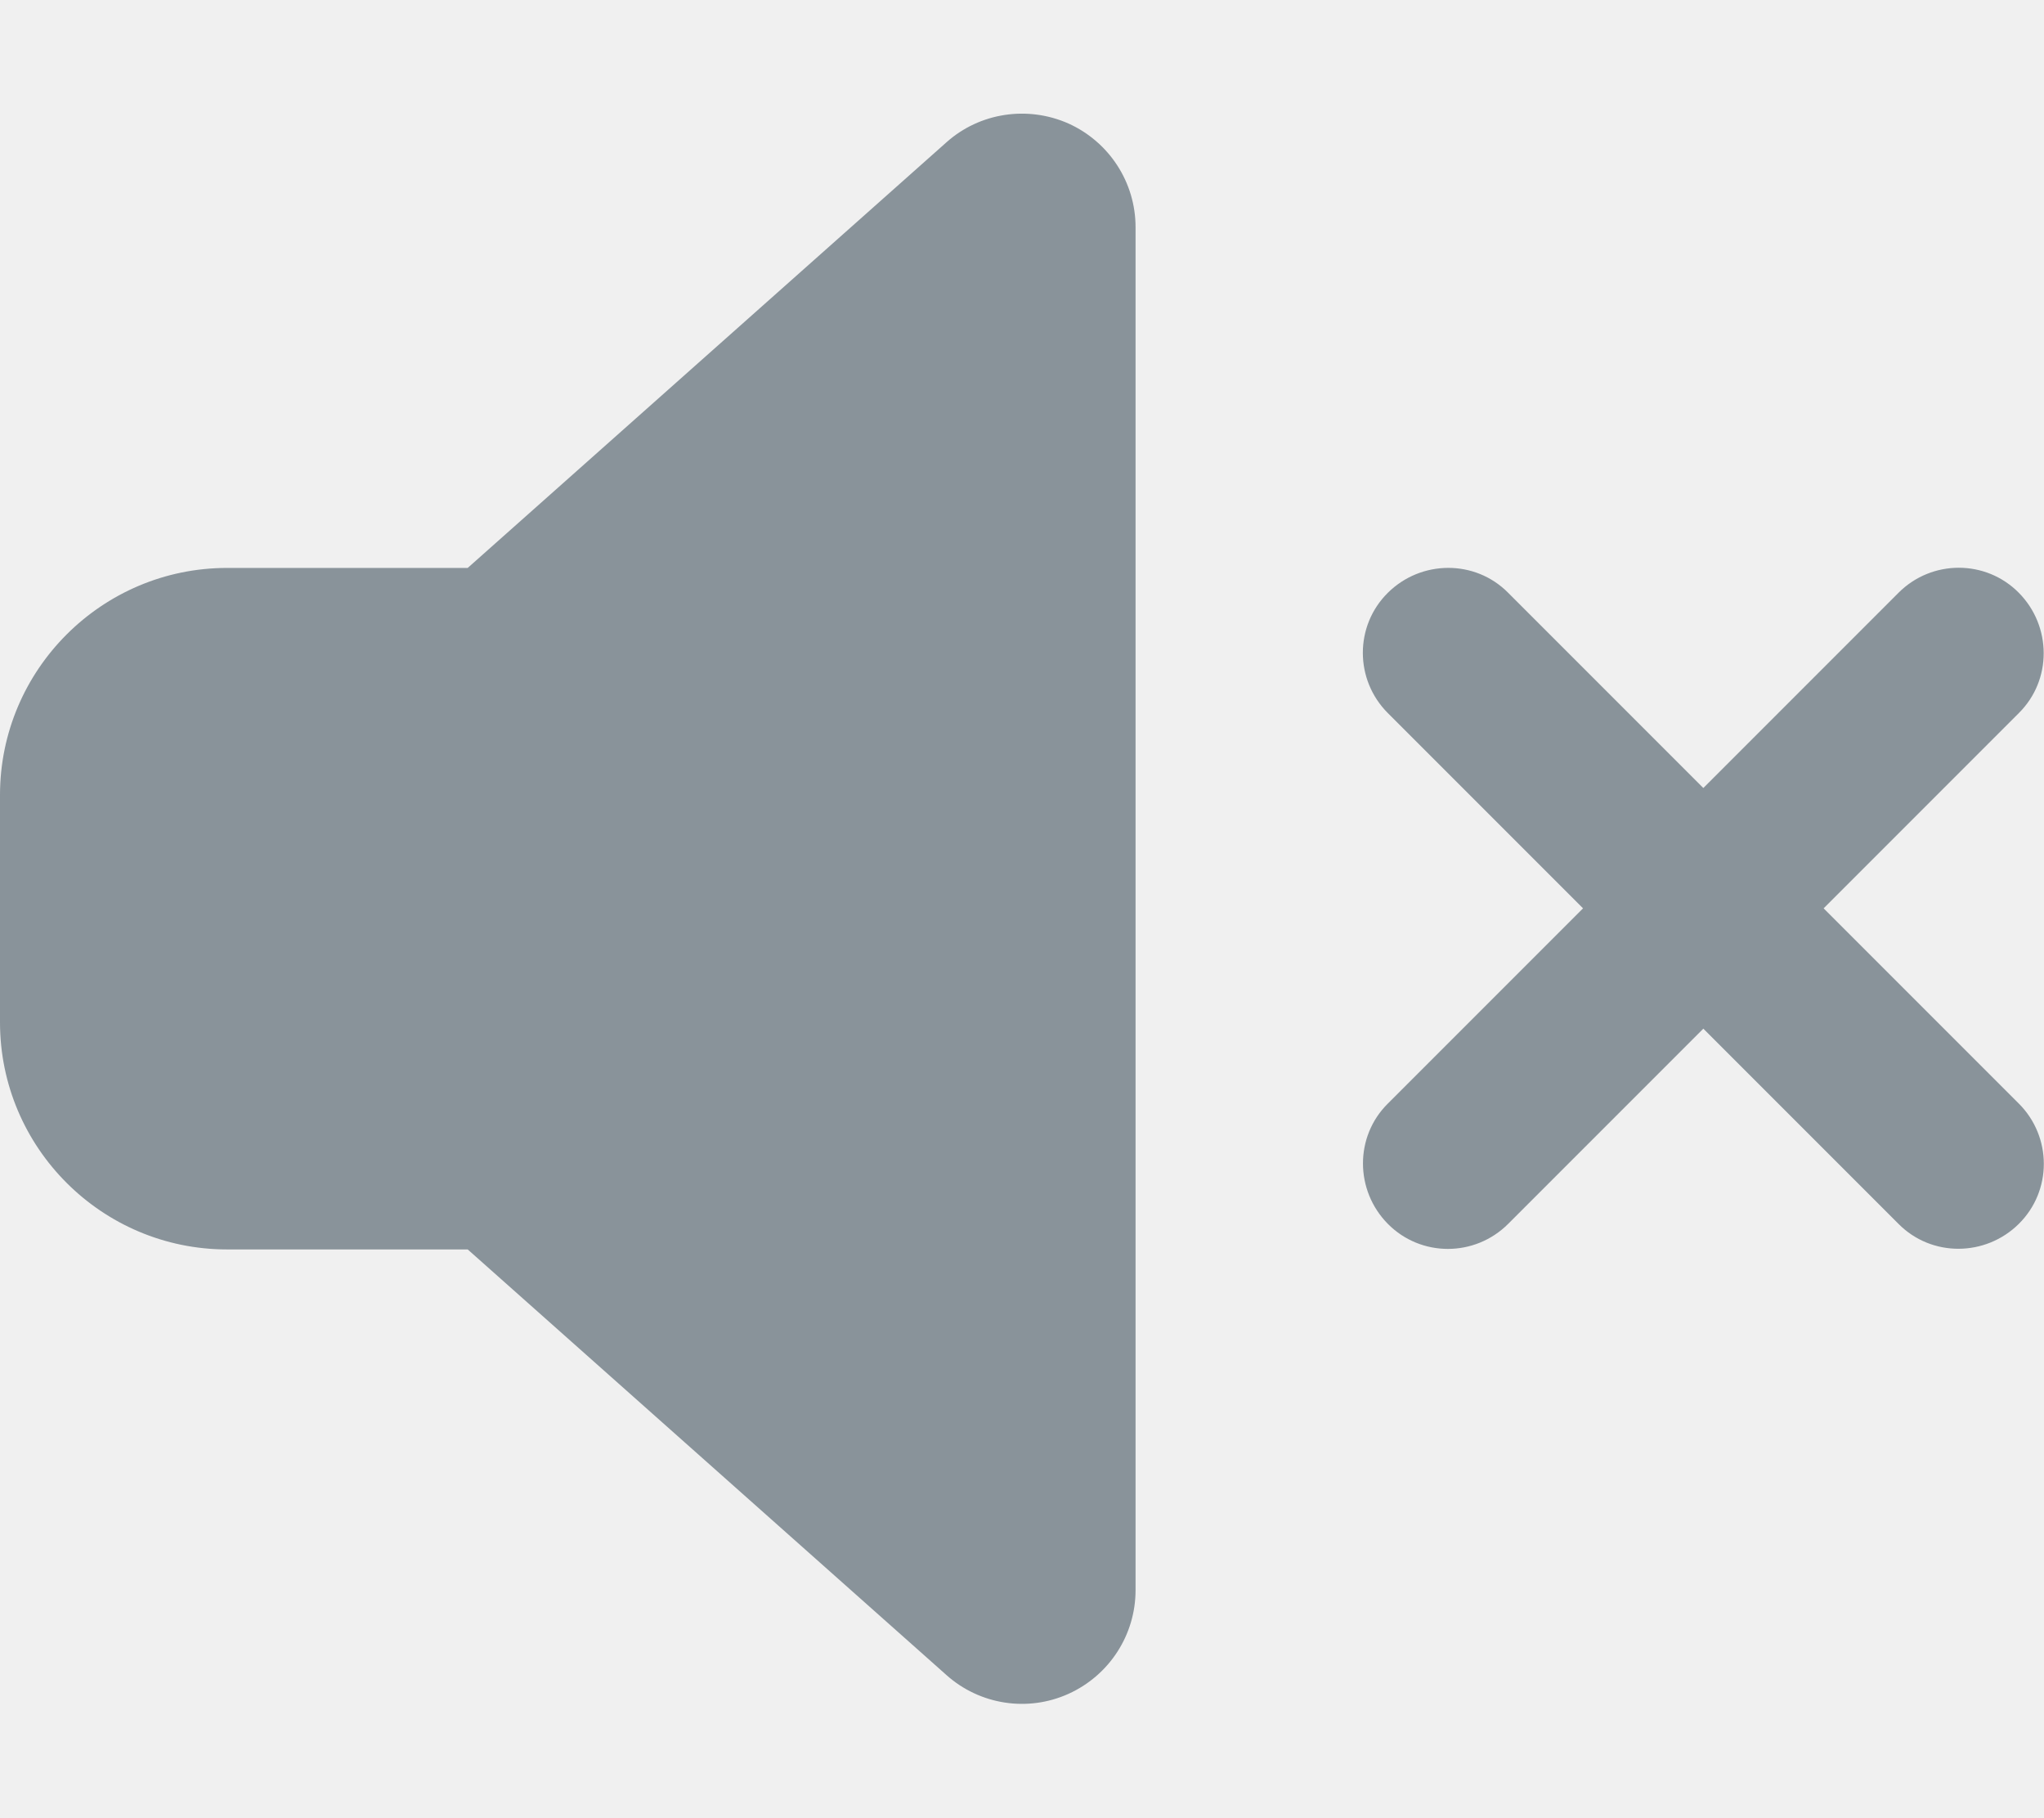
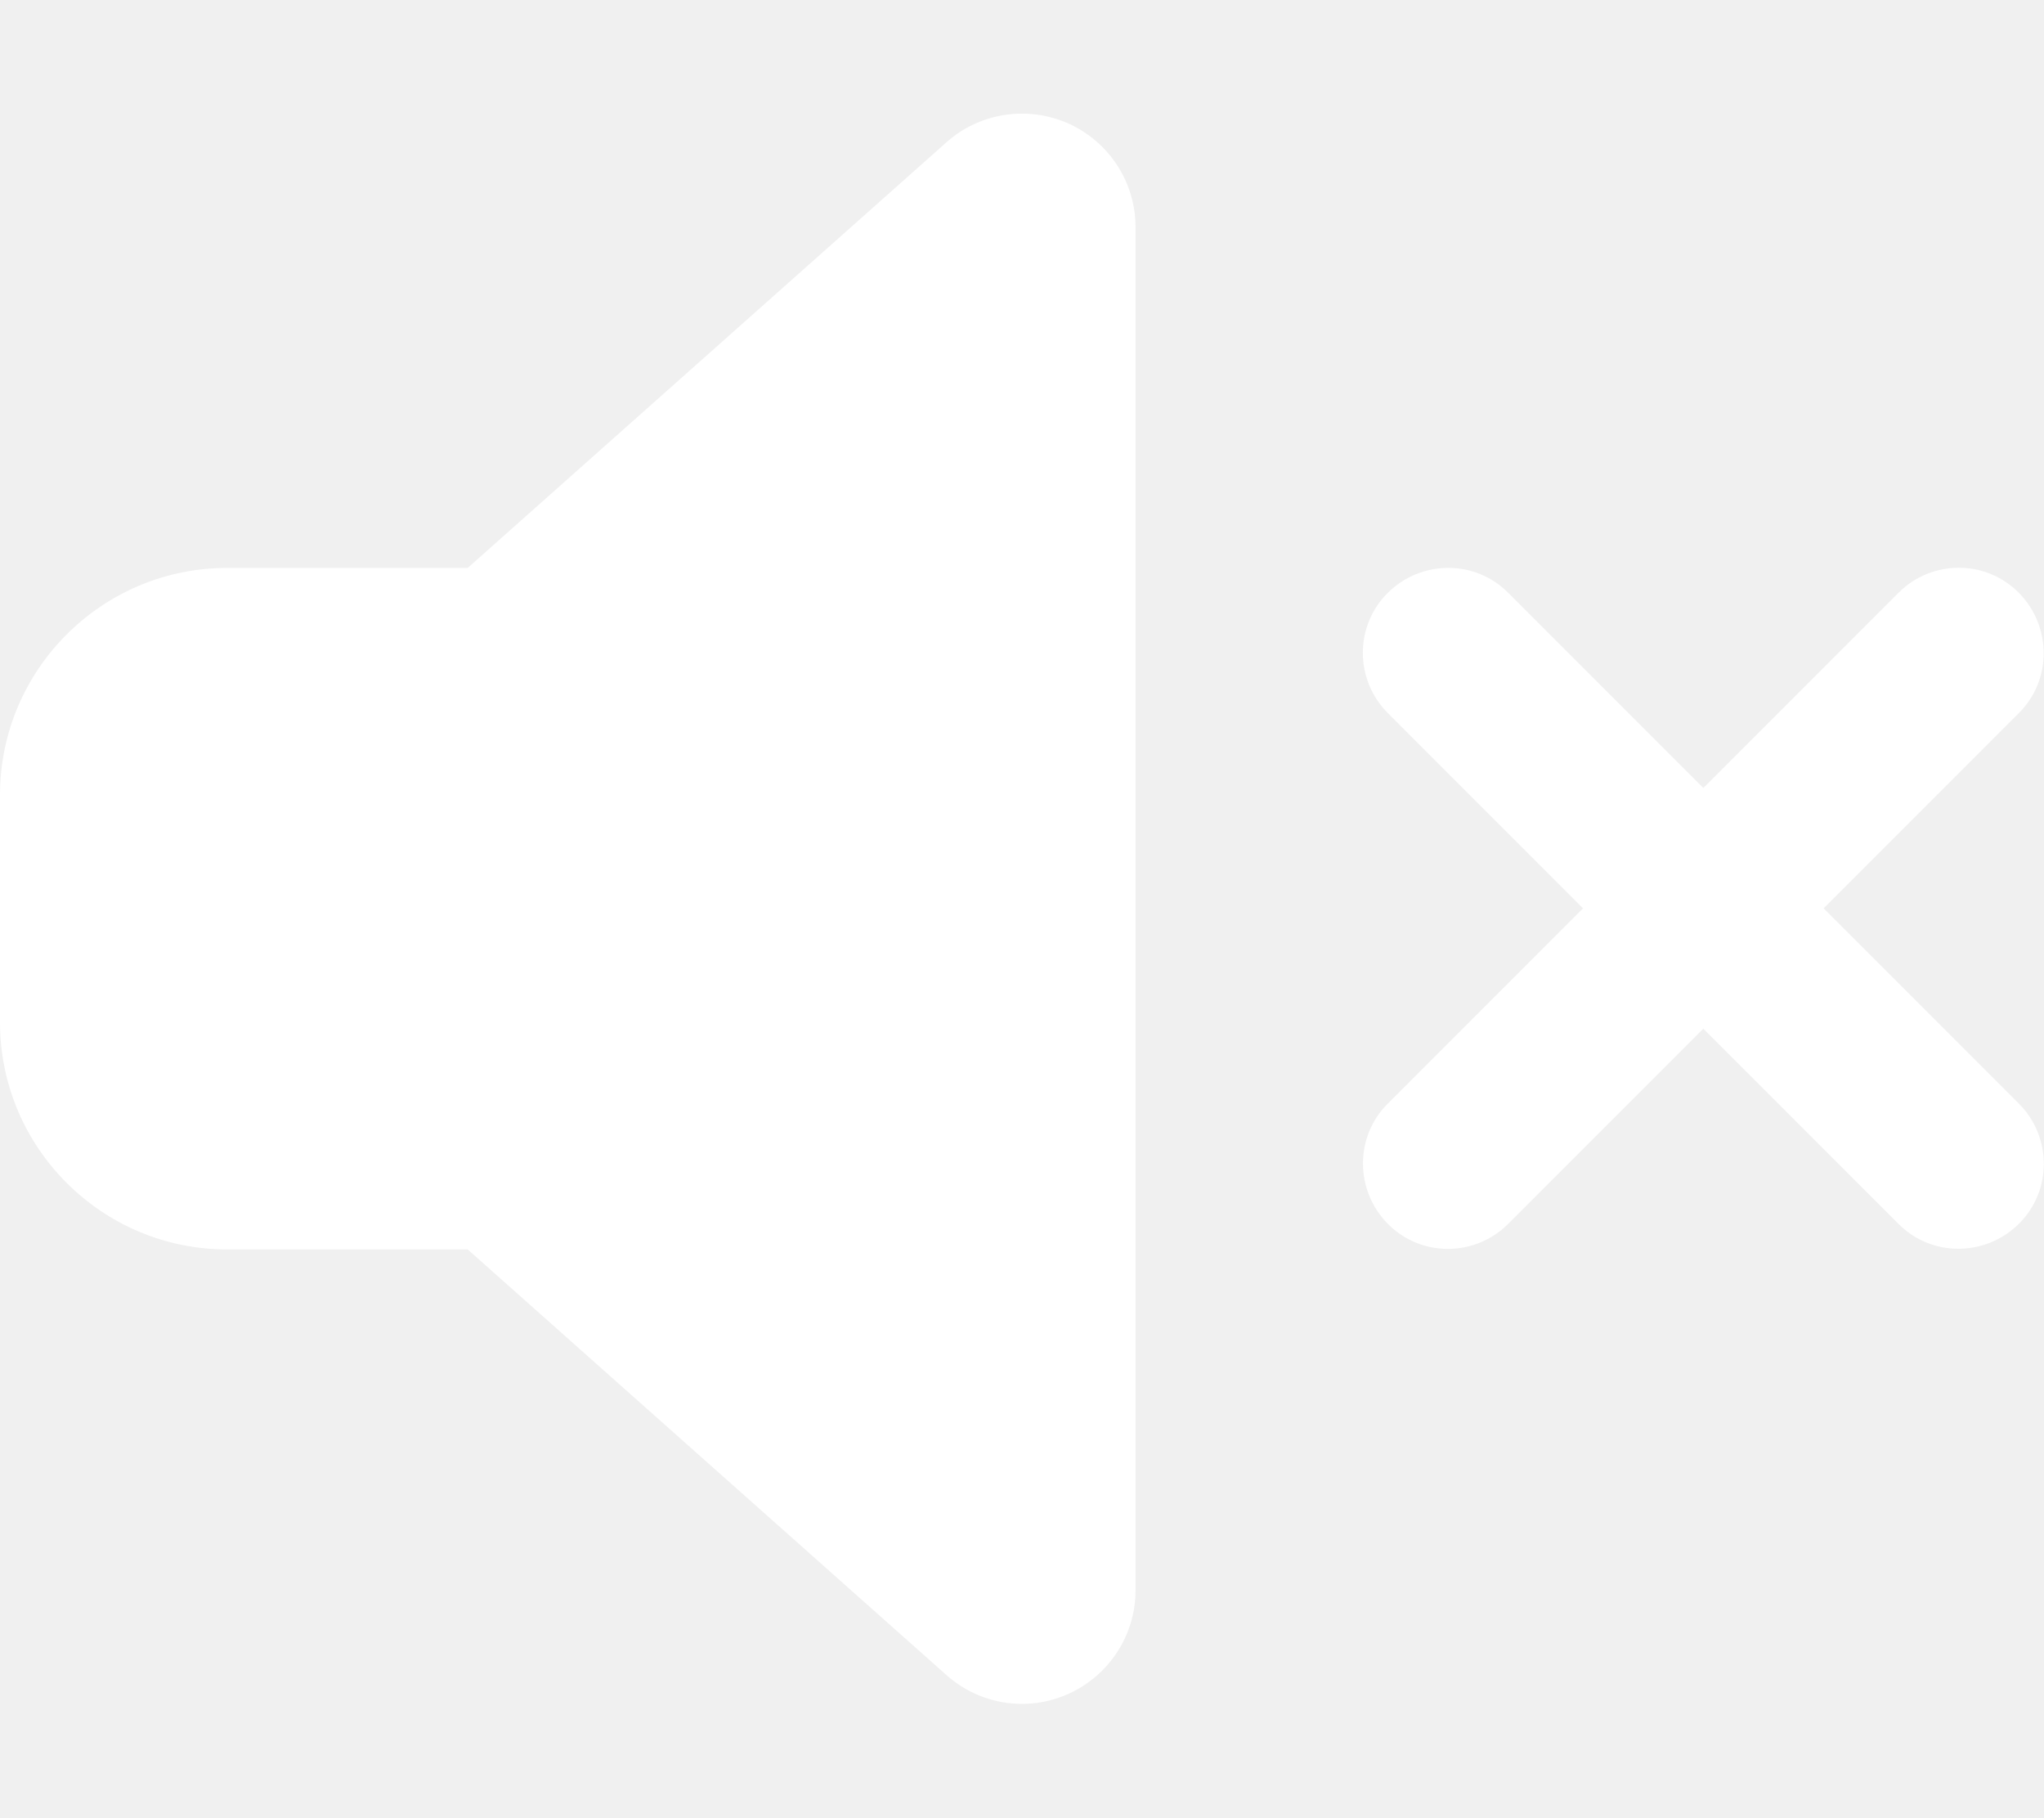
<svg xmlns="http://www.w3.org/2000/svg" viewBox="0 0 576 512">
-   <path fill="#89939A" d="M301.1 34.8C312.6 40 320 51.4 320 64V448c0 12.6-7.4 24-18.9 29.2s-25 3.1-34.4-5.3L131.8 352H64c-35.3 0-64-28.7-64-64V224c0-35.3 28.7-64 64-64h67.8L266.7 40.1c9.4-8.4 22.9-10.4 34.4-5.3zM425 167l55 55 55-55c9.4-9.4 24.6-9.4 33.9 0s9.4 24.6 0 33.9l-55 55 55 55c9.4 9.4 9.4 24.6 0 33.9s-24.6 9.4-33.9 0l-55-55-55 55c-9.4 9.4-24.6 9.4-33.9 0s-9.4-24.6 0-33.9l55-55-55-55c-9.4-9.4-9.4-24.6 0-33.9s24.6-9.4 33.9 0z" />
+   <path fill="#fff" d="M301.1 34.8C312.6 40 320 51.4 320 64V448c0 12.6-7.4 24-18.9 29.2s-25 3.1-34.4-5.3L131.8 352H64c-35.3 0-64-28.7-64-64V224c0-35.3 28.7-64 64-64h67.8L266.7 40.1c9.4-8.4 22.9-10.4 34.4-5.3zM425 167l55 55 55-55c9.4-9.4 24.6-9.4 33.9 0s9.4 24.6 0 33.9l-55 55 55 55c9.4 9.4 9.4 24.6 0 33.9s-24.6 9.4-33.9 0l-55-55-55 55c-9.4 9.4-24.6 9.4-33.9 0s-9.4-24.6 0-33.9l55-55-55-55c-9.4-9.4-9.4-24.6 0-33.9s24.6-9.4 33.9 0z" />
</svg>
